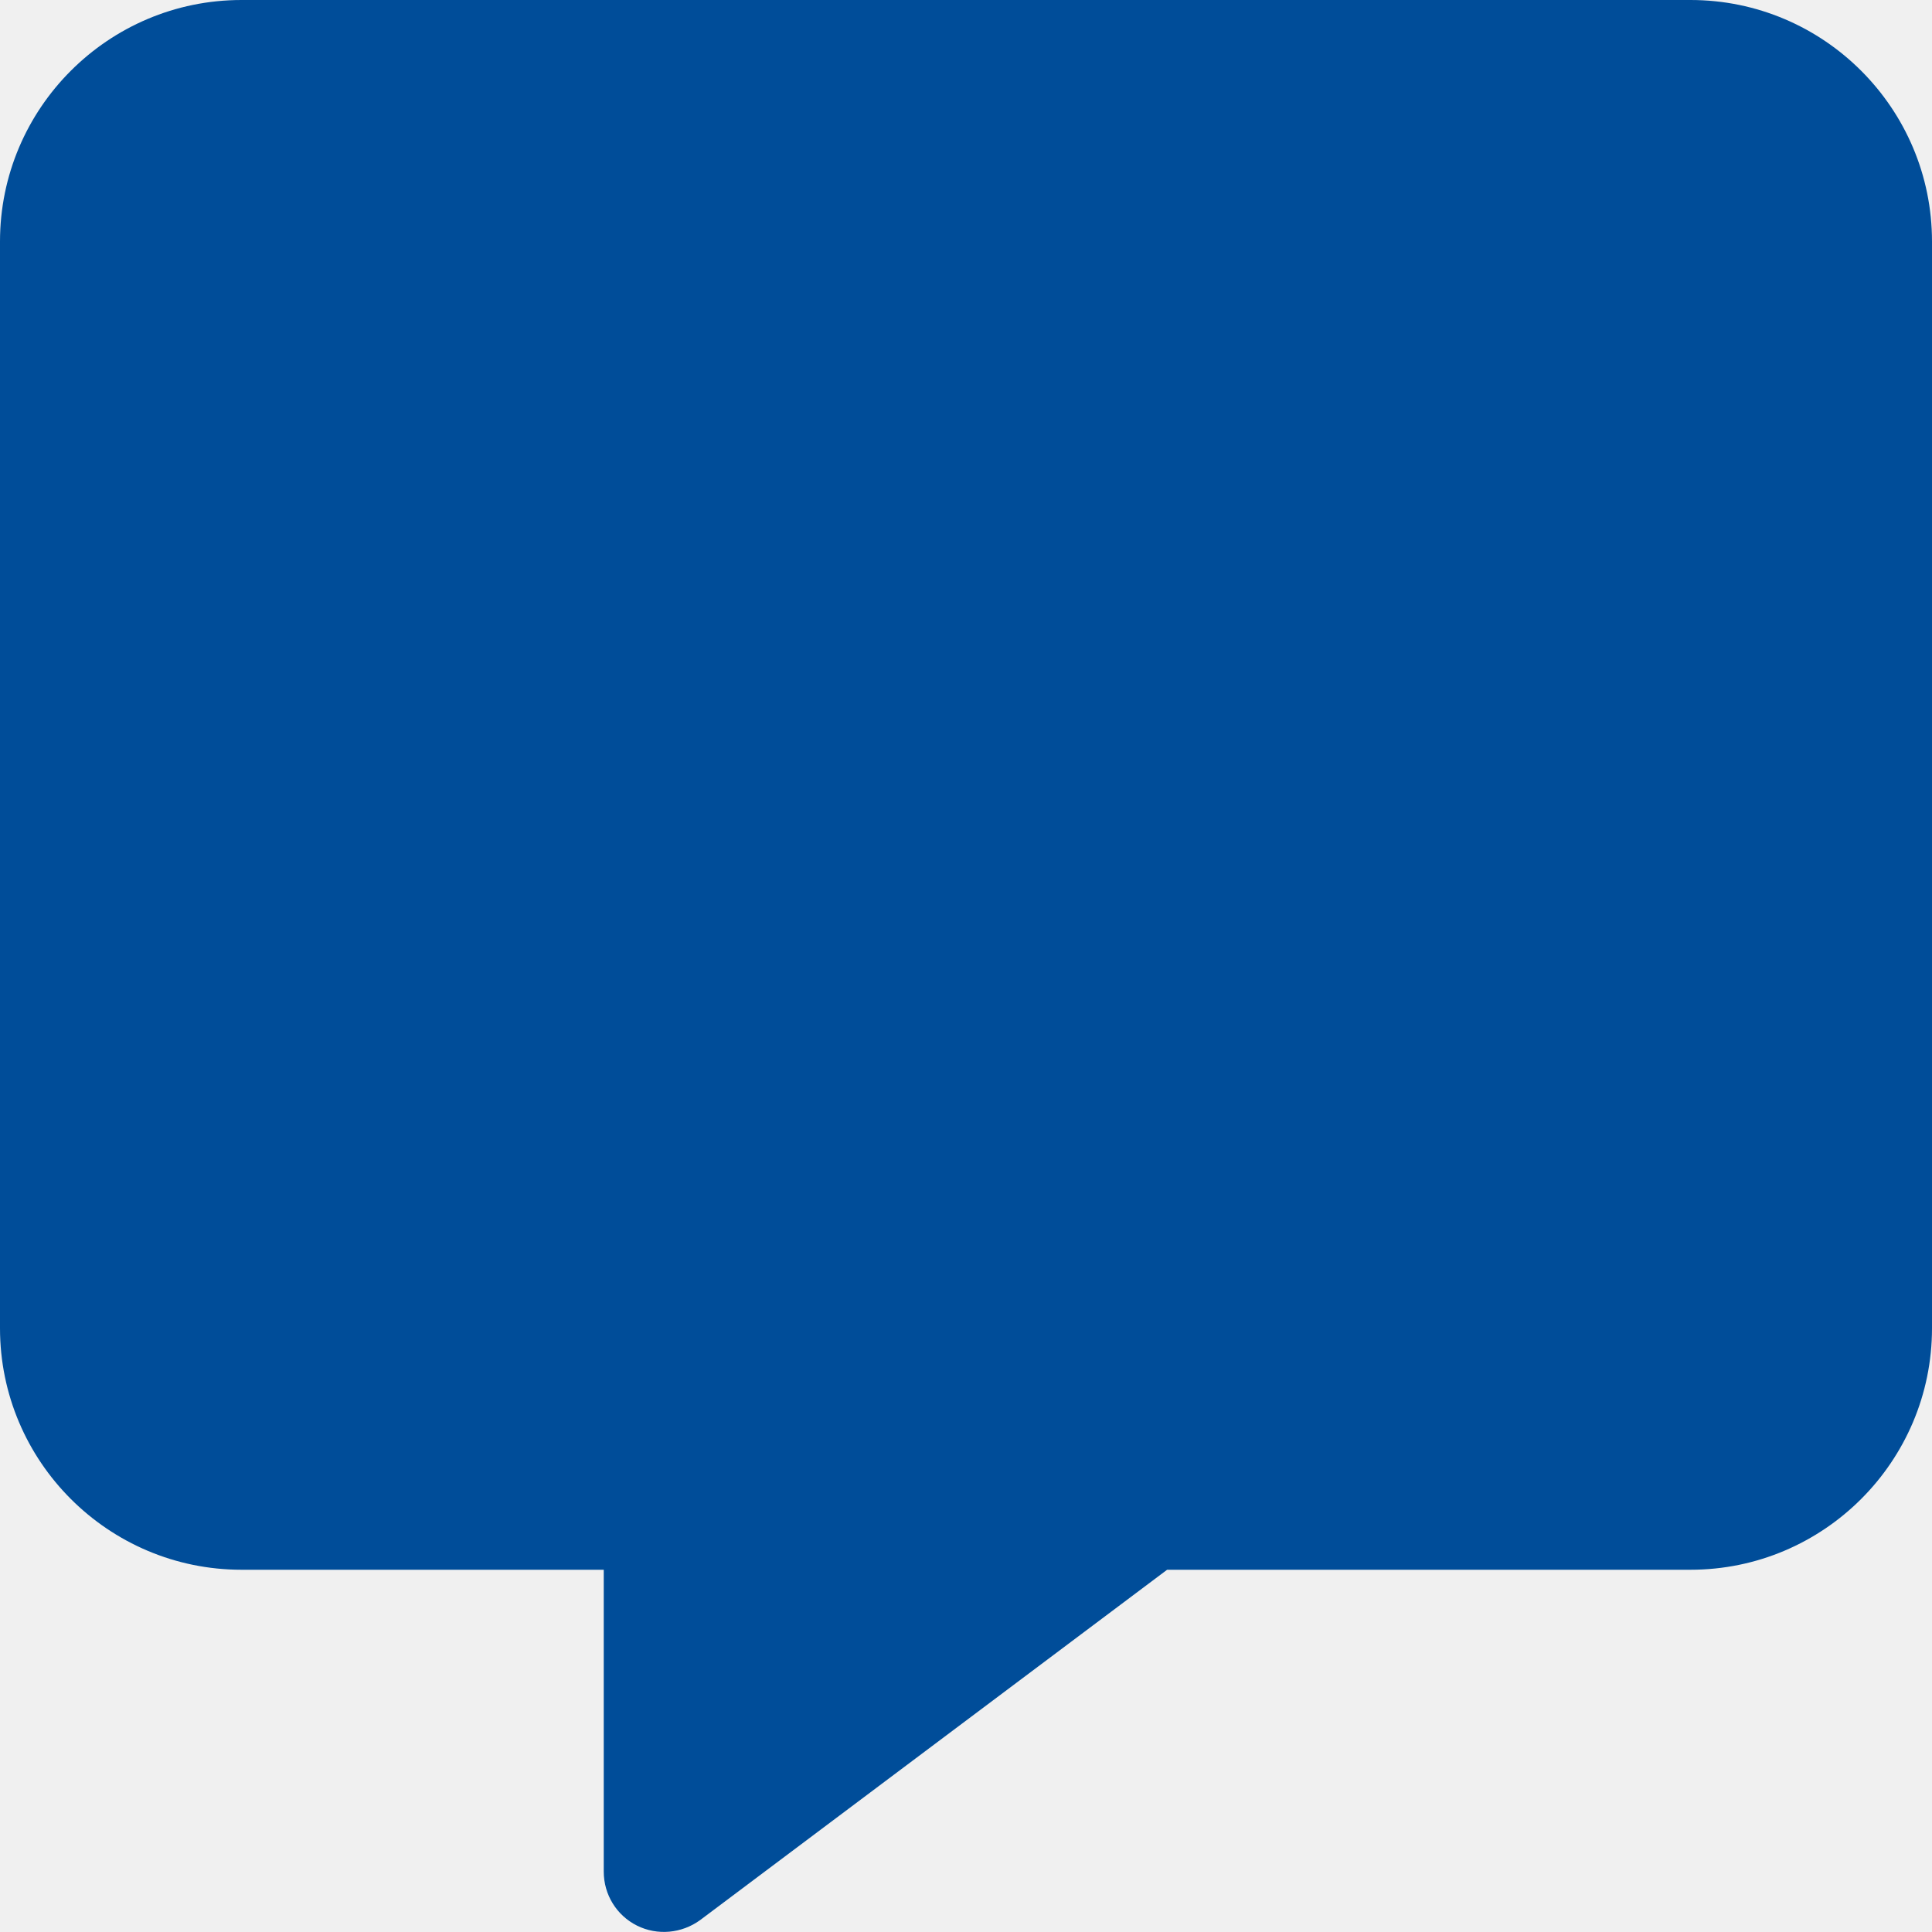
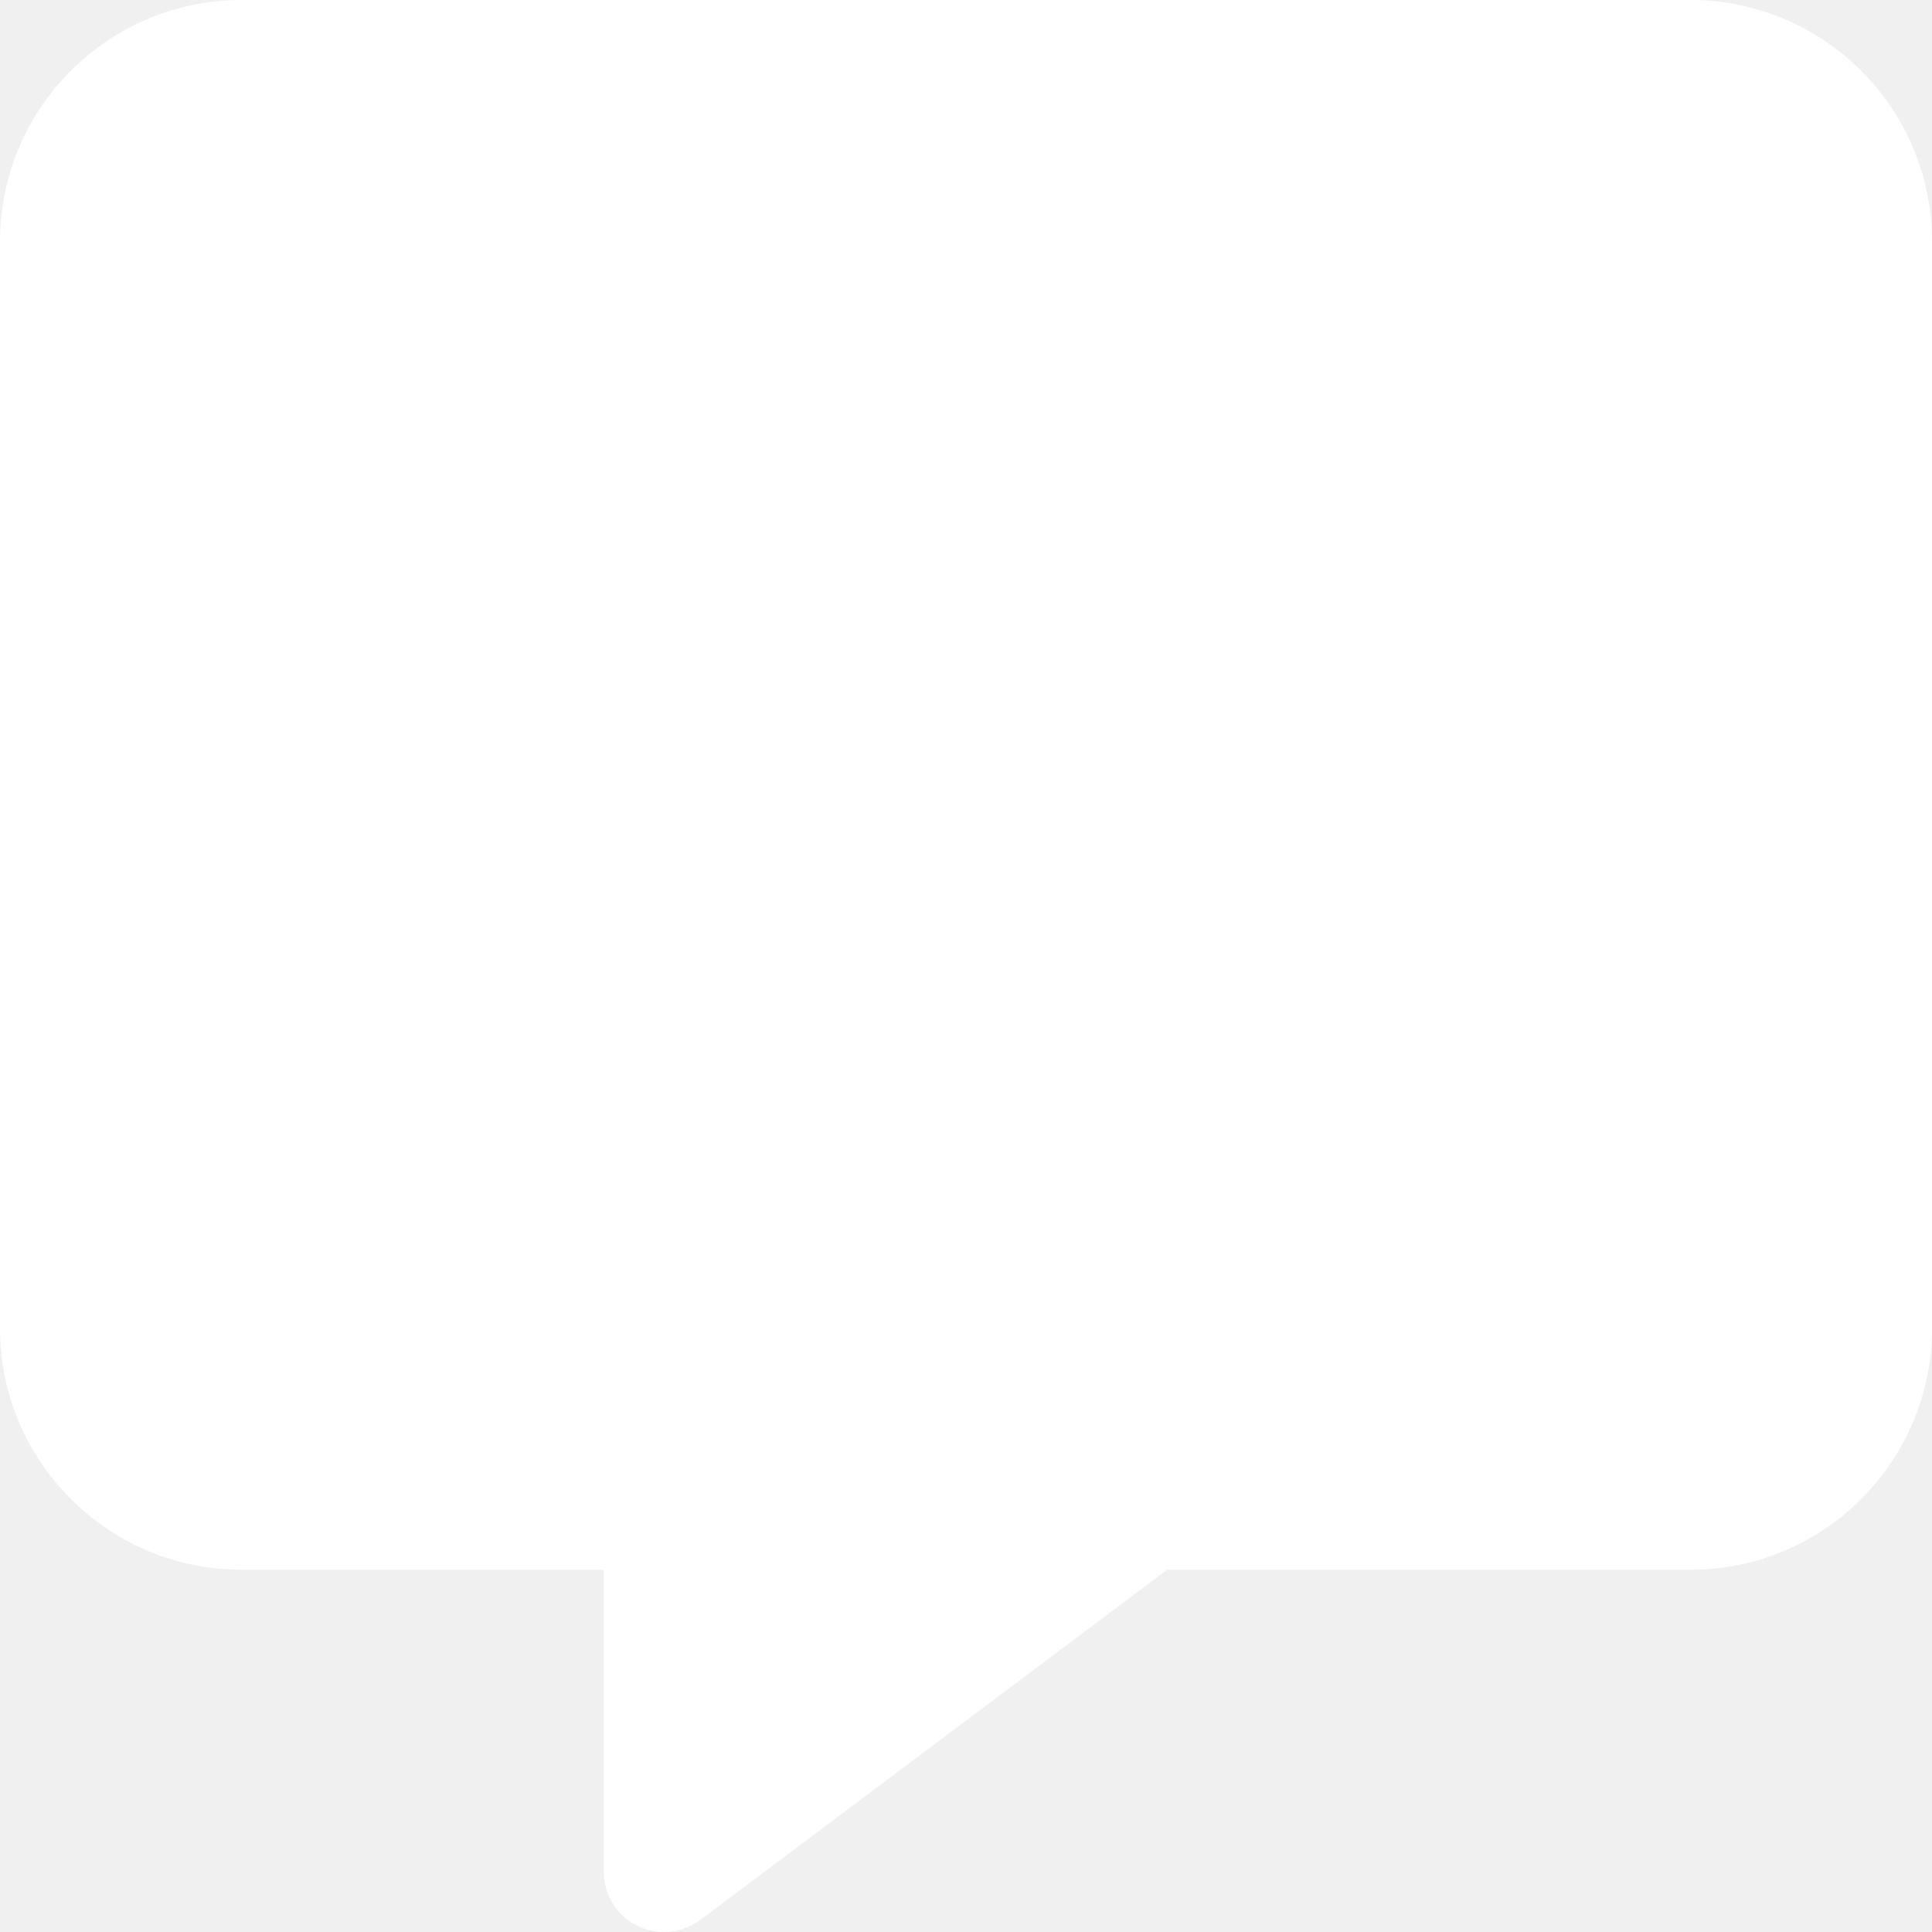
<svg xmlns="http://www.w3.org/2000/svg" viewBox="0 0 512 512">
-   <path fill="#004d99" d="M64 0C28.7 0 0 28.7 0 64L0 352c0 35.3 28.7 64 64 64l96 0 0 80c0 6.1 3.4 11.6 8.8 14.3s11.9 2.1 16.8-1.5L309.3 416 448 416c35.3 0 64-28.7 64-64l0-288c0-35.3-28.7-64-64-64L64 0z" />
+   <path fill="#ffffff" d="M64 0C28.7 0 0 28.7 0 64L0 352c0 35.3 28.7 64 64 64l96 0 0 80c0 6.1 3.4 11.6 8.8 14.3s11.9 2.1 16.8-1.5L309.3 416 448 416c35.3 0 64-28.7 64-64l0-288c0-35.3-28.7-64-64-64L64 0z" />
</svg>
